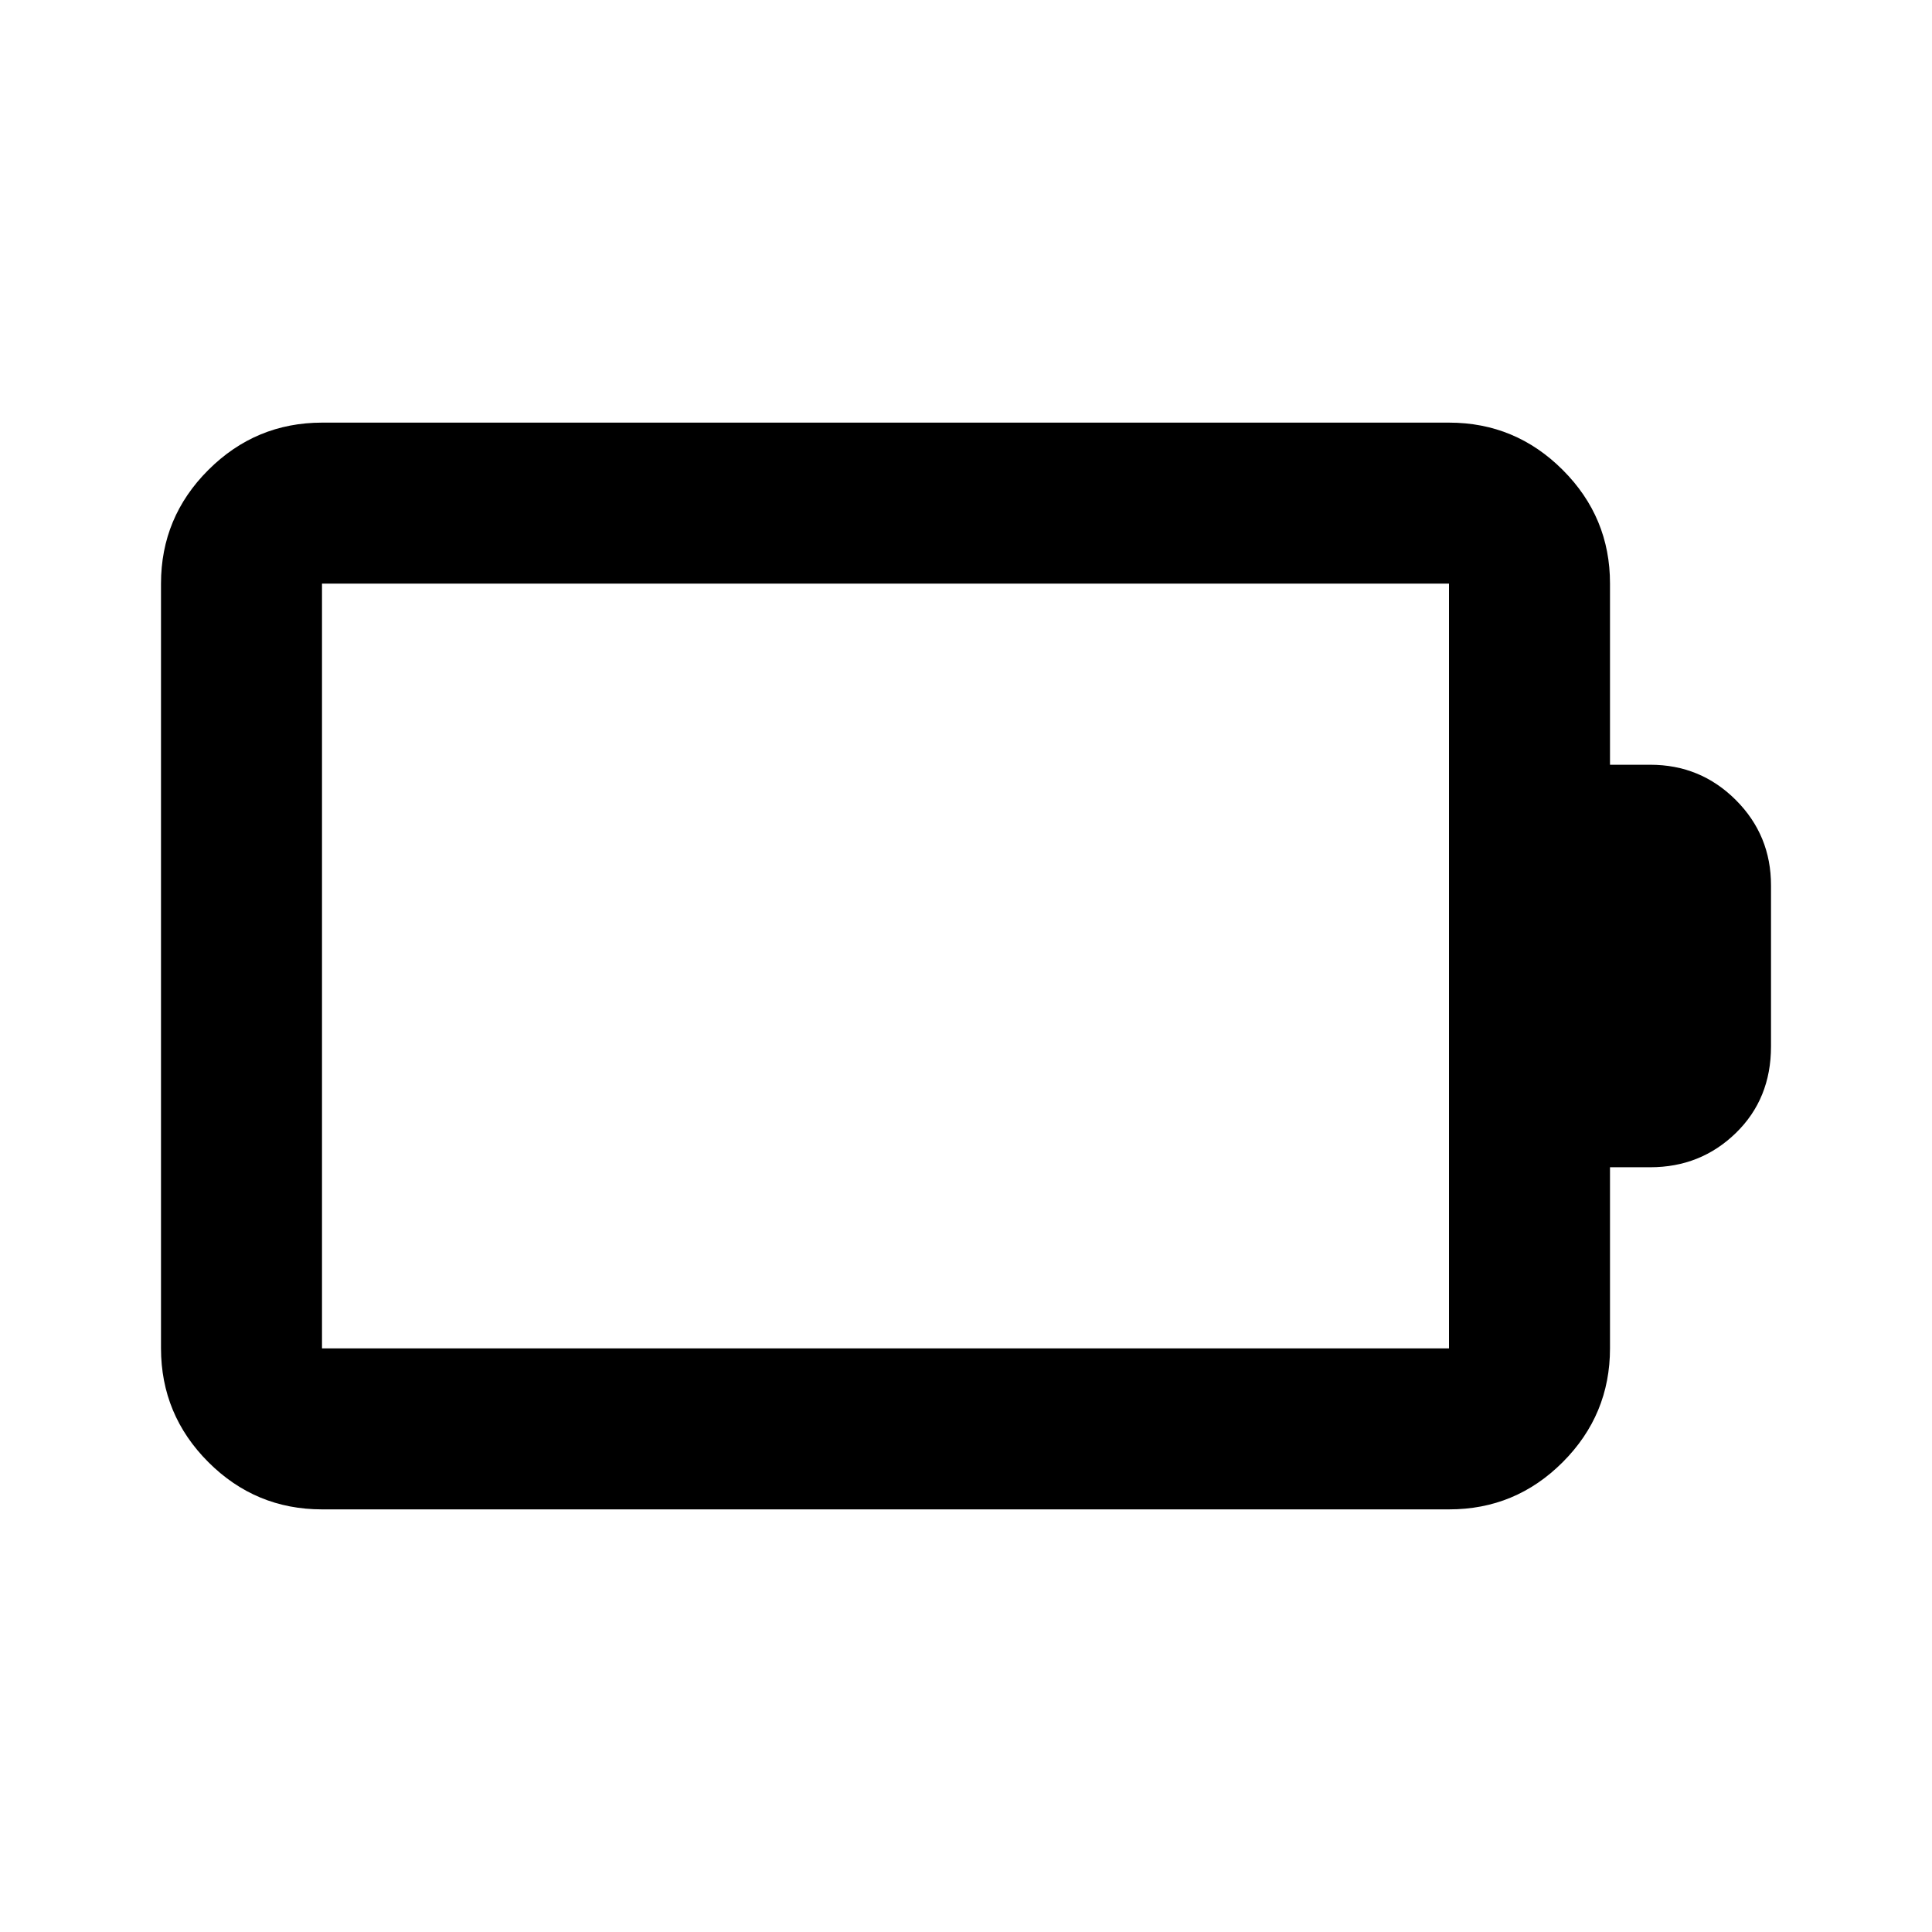
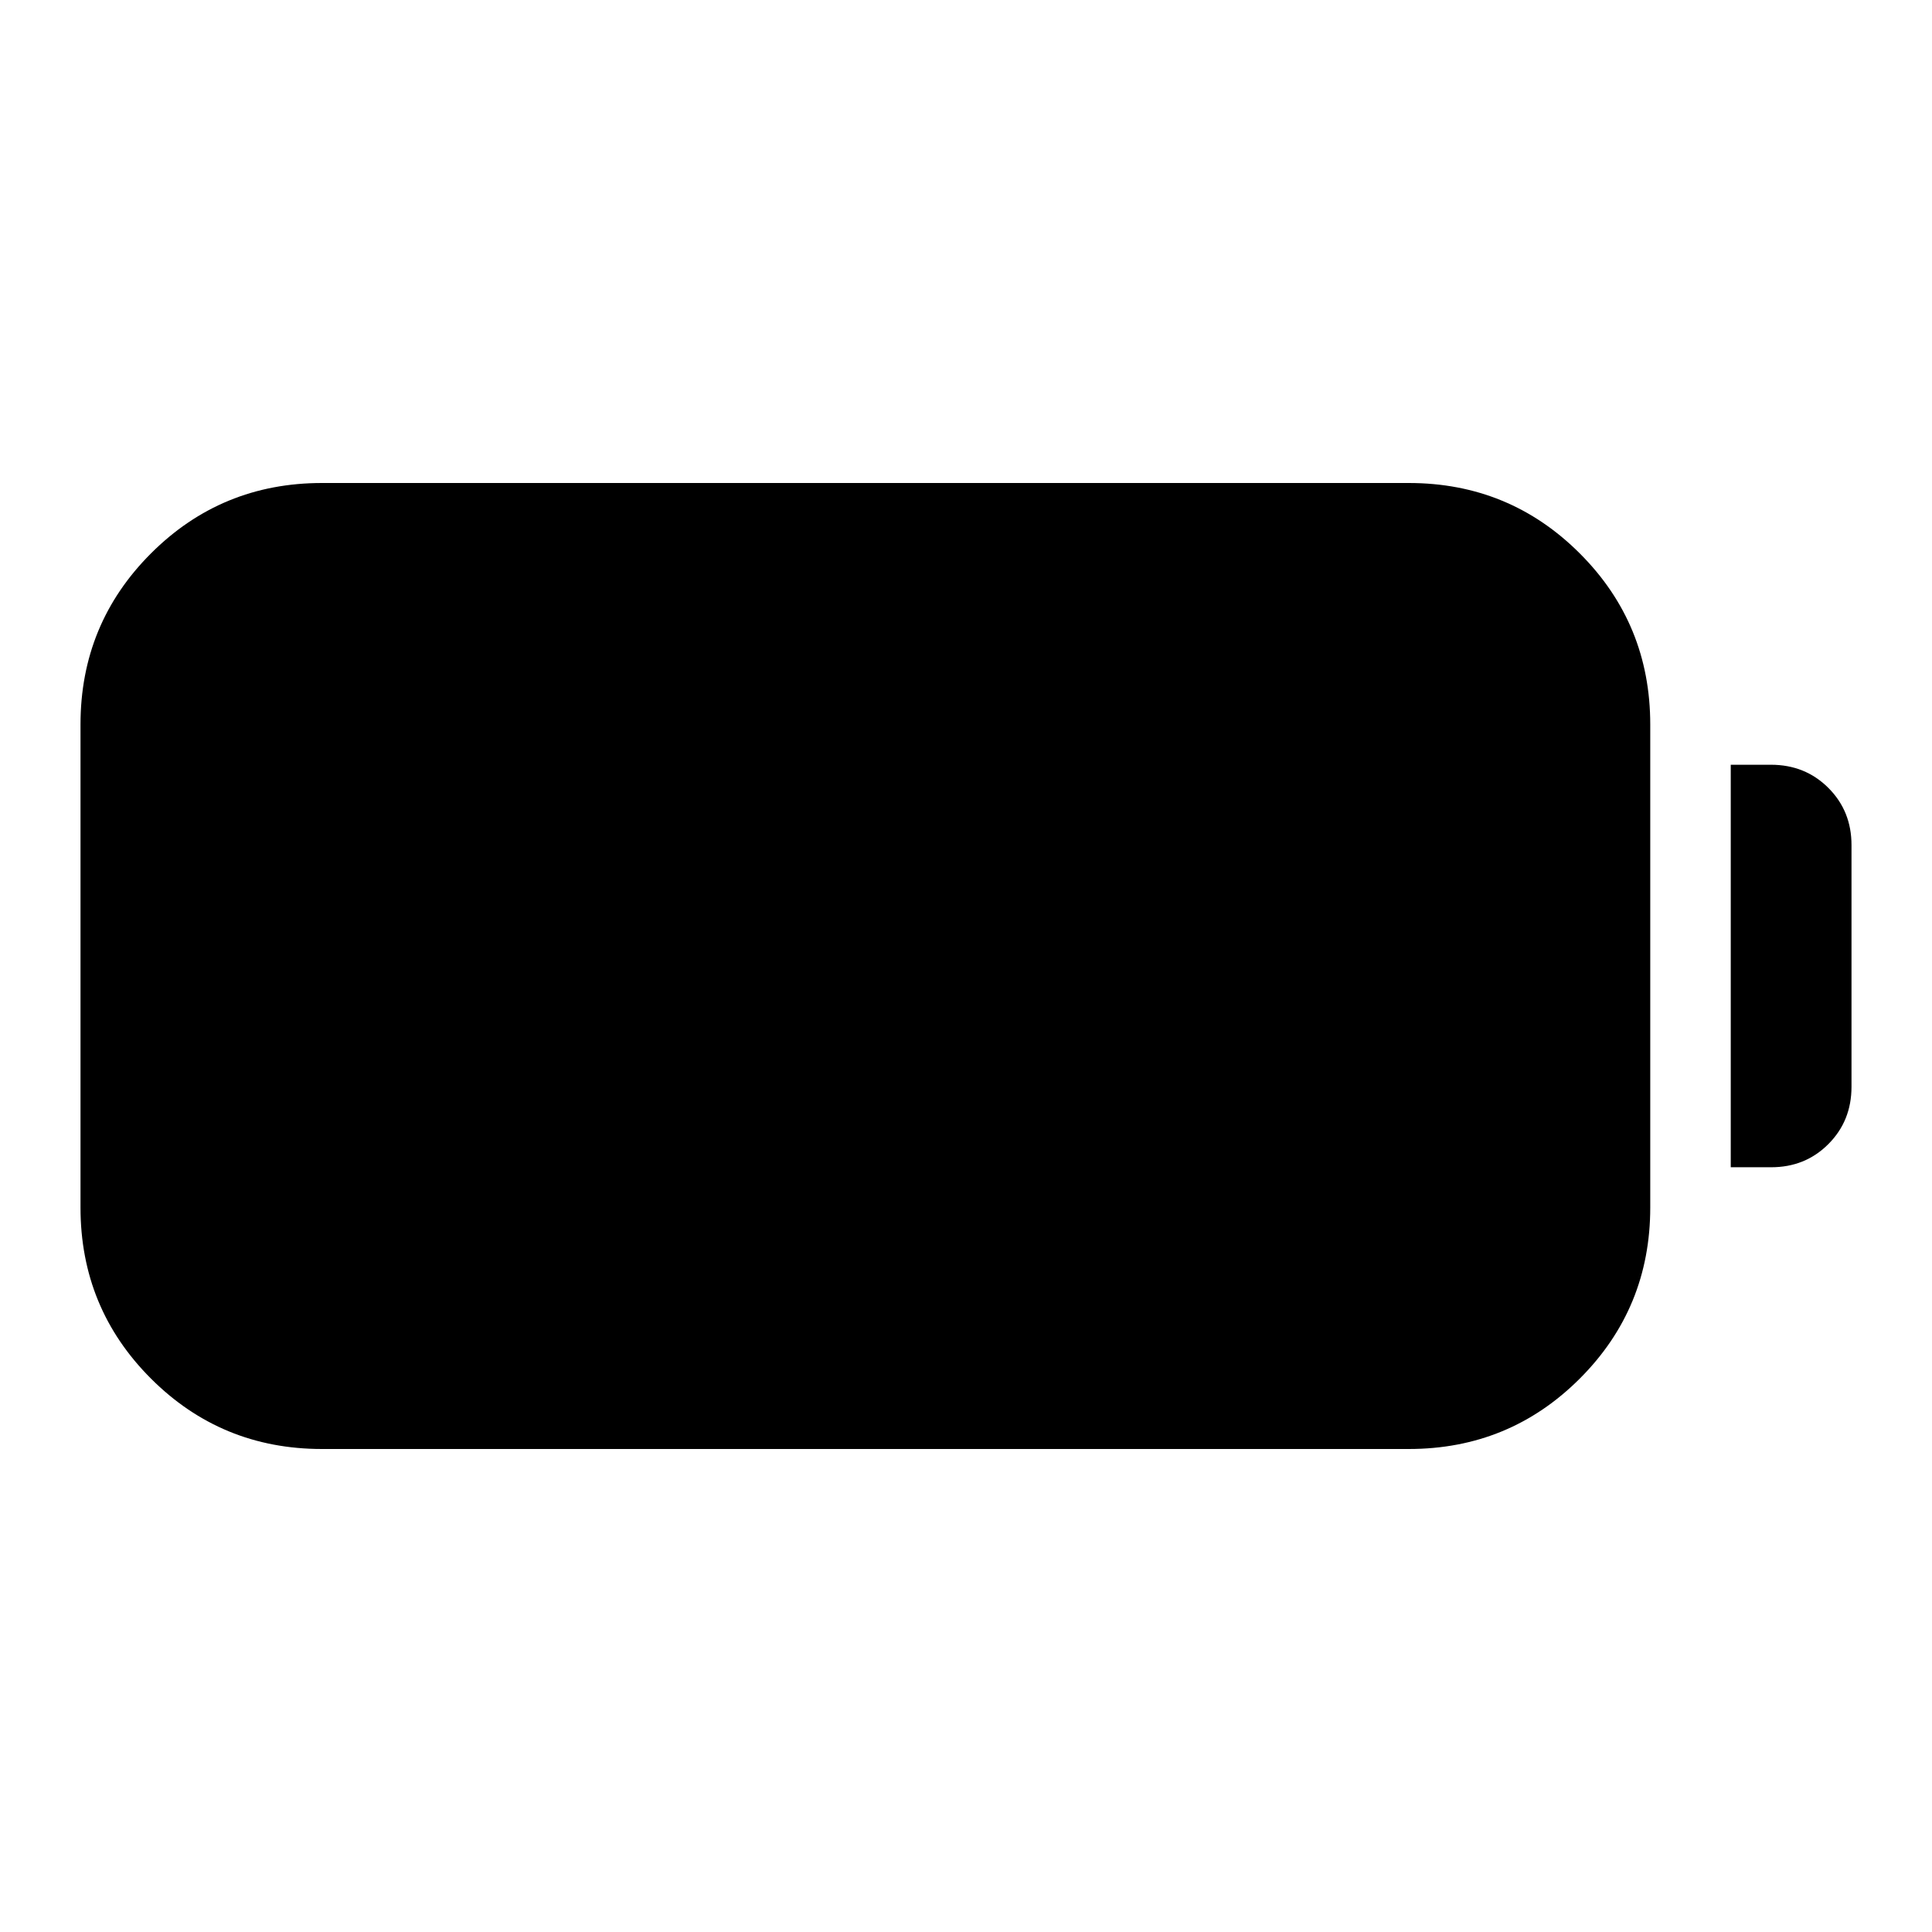
<svg xmlns="http://www.w3.org/2000/svg" viewBox="0 0 24 24" width="24" height="24">
-   <path fill="currentColor" d="M4 16.75h14v-9.5H4zm0 2q-.825 0-1.412-.587T2 16.75v-9.5q0-.825.588-1.412T4 5.25h14q.825 0 1.413.588T20 7.25V9.5h.5q.625 0 1.063.438T22 11v2q0 .65-.437 1.075T20.5 14.5H20v2.25q0 .825-.587 1.413T18 18.75z" />
+   <path fill="currentColor" d="M4 18q-1.25 0-2.125-.875T1 15V9q0-1.25.875-2.125T4 6h13.5q1.25 0 2.125.875T20.5 9v6q0 1.25-.875 2.125T17.5 18zm17.5-3.5v-5h.5q.425 0 .713.288T23 10.5v3q0 .425-.288.713T22 14.5z" />
</svg>
